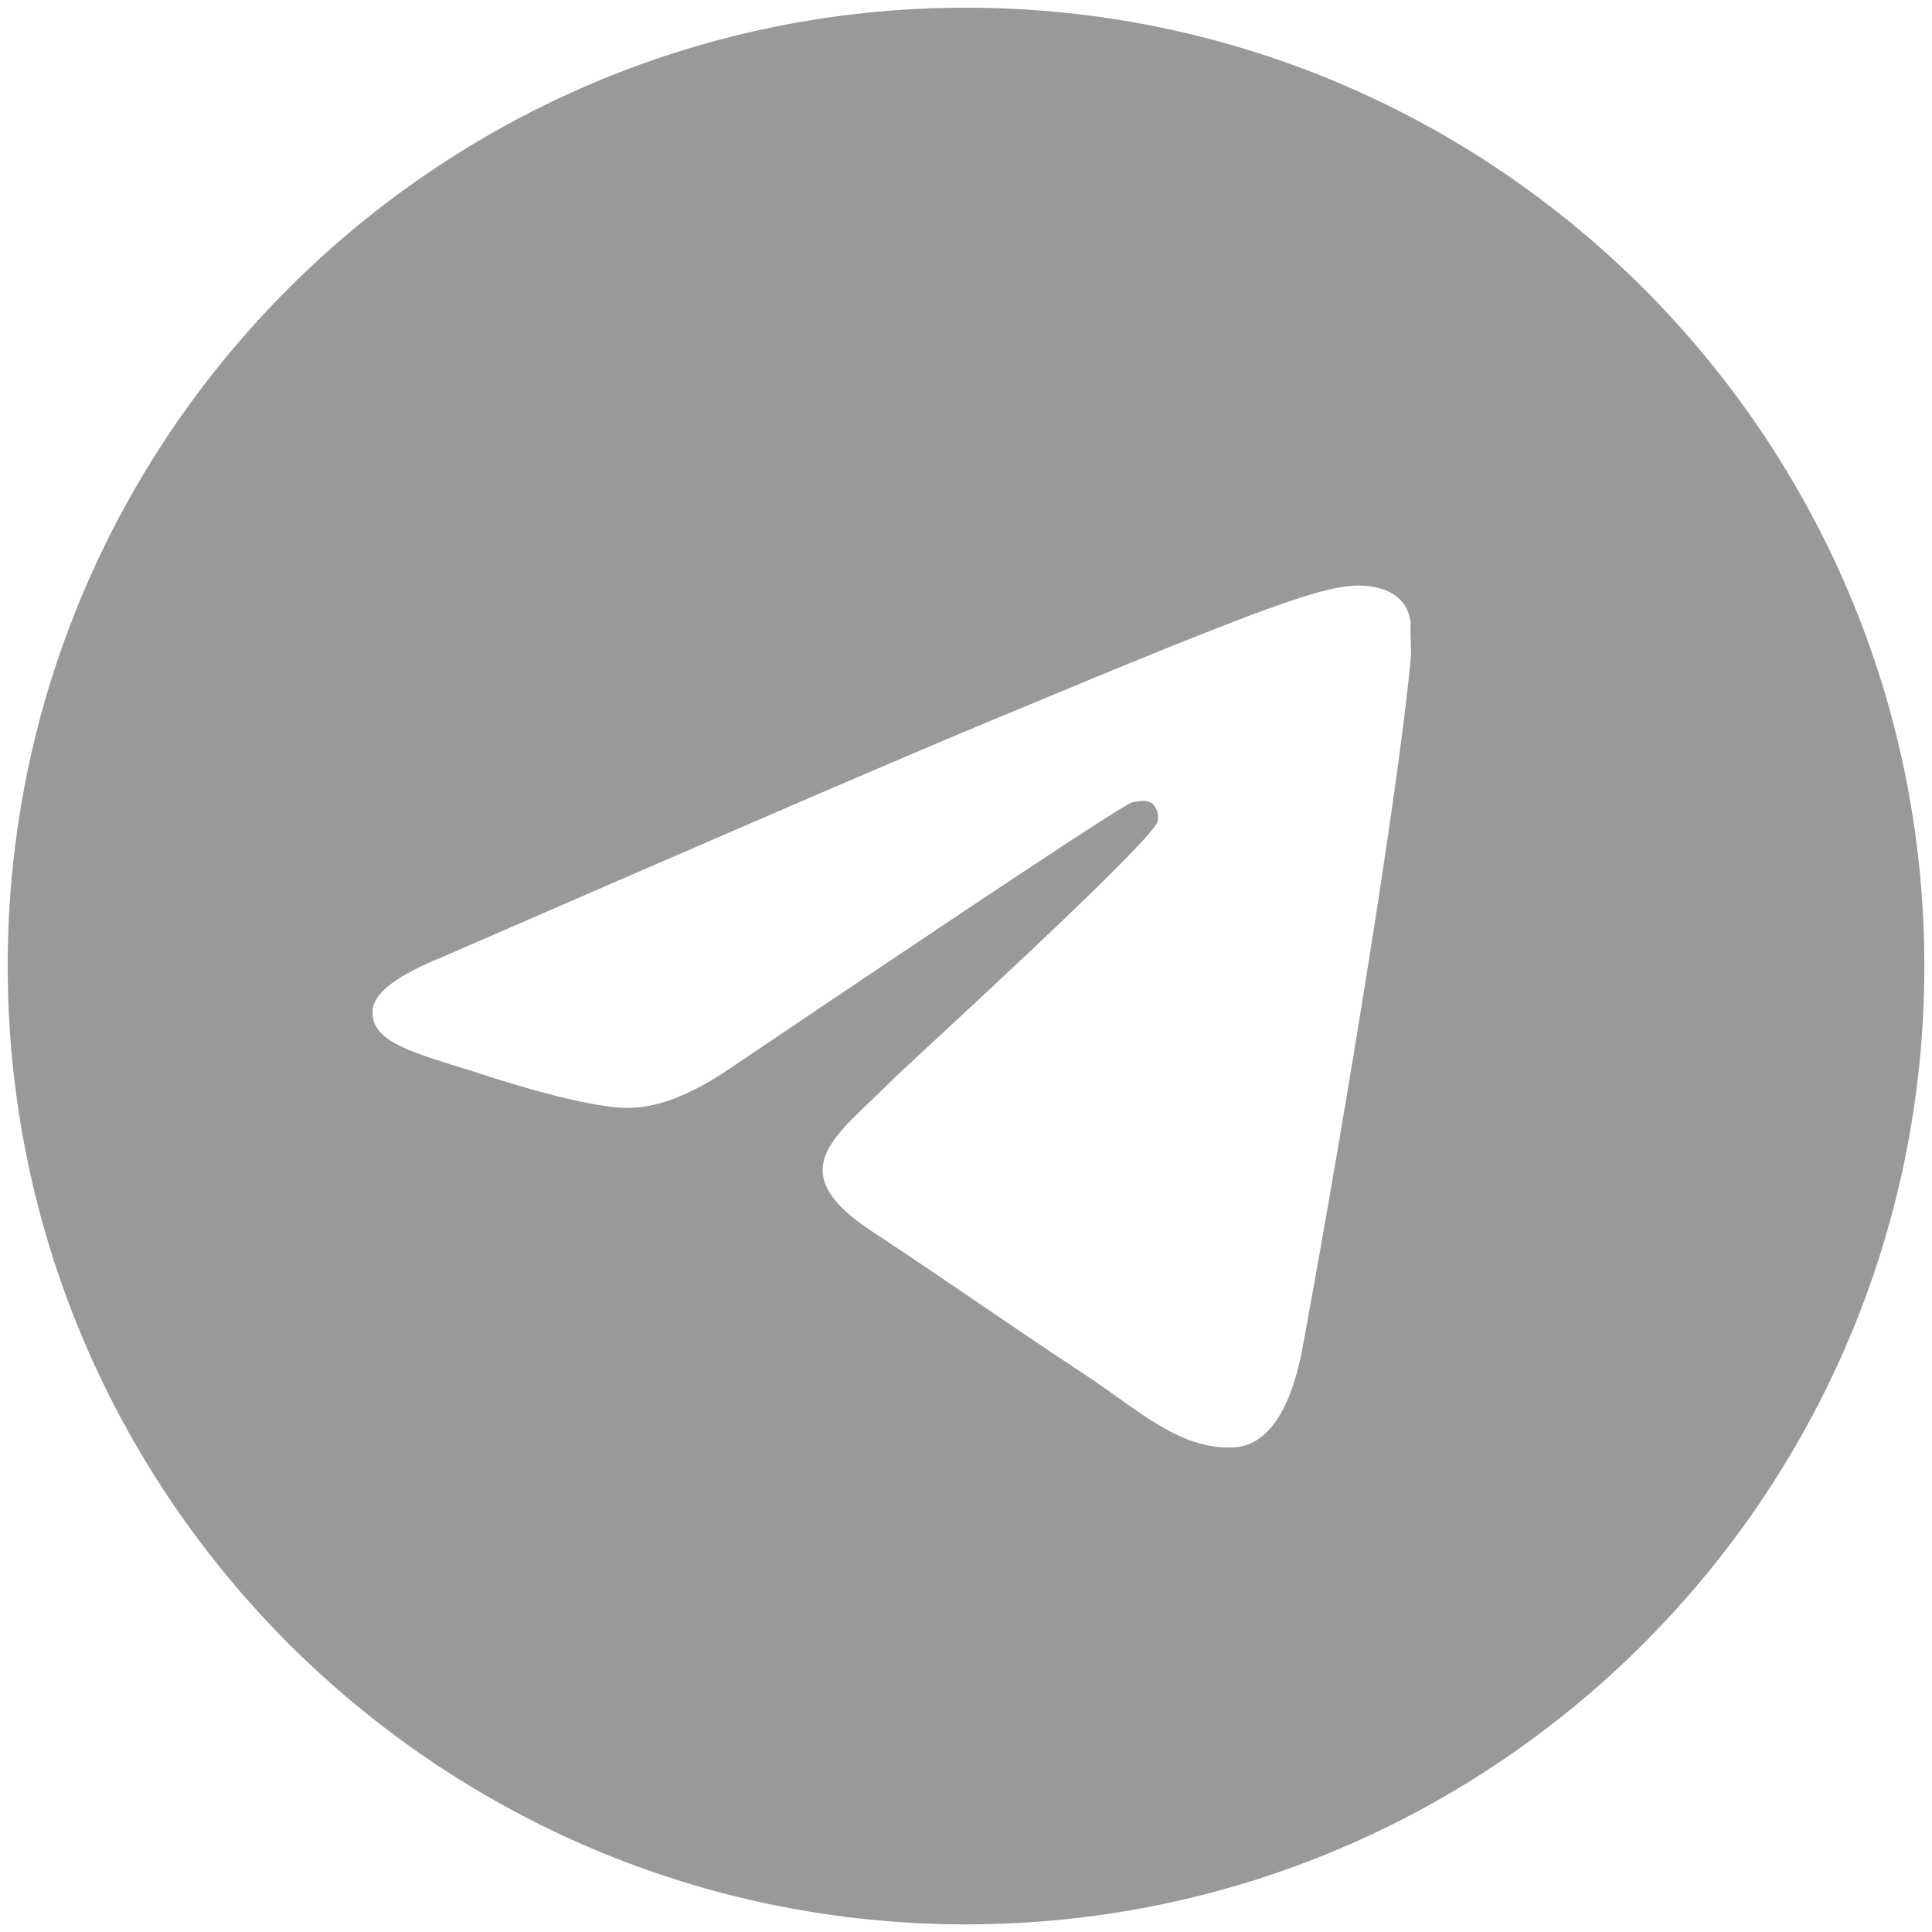
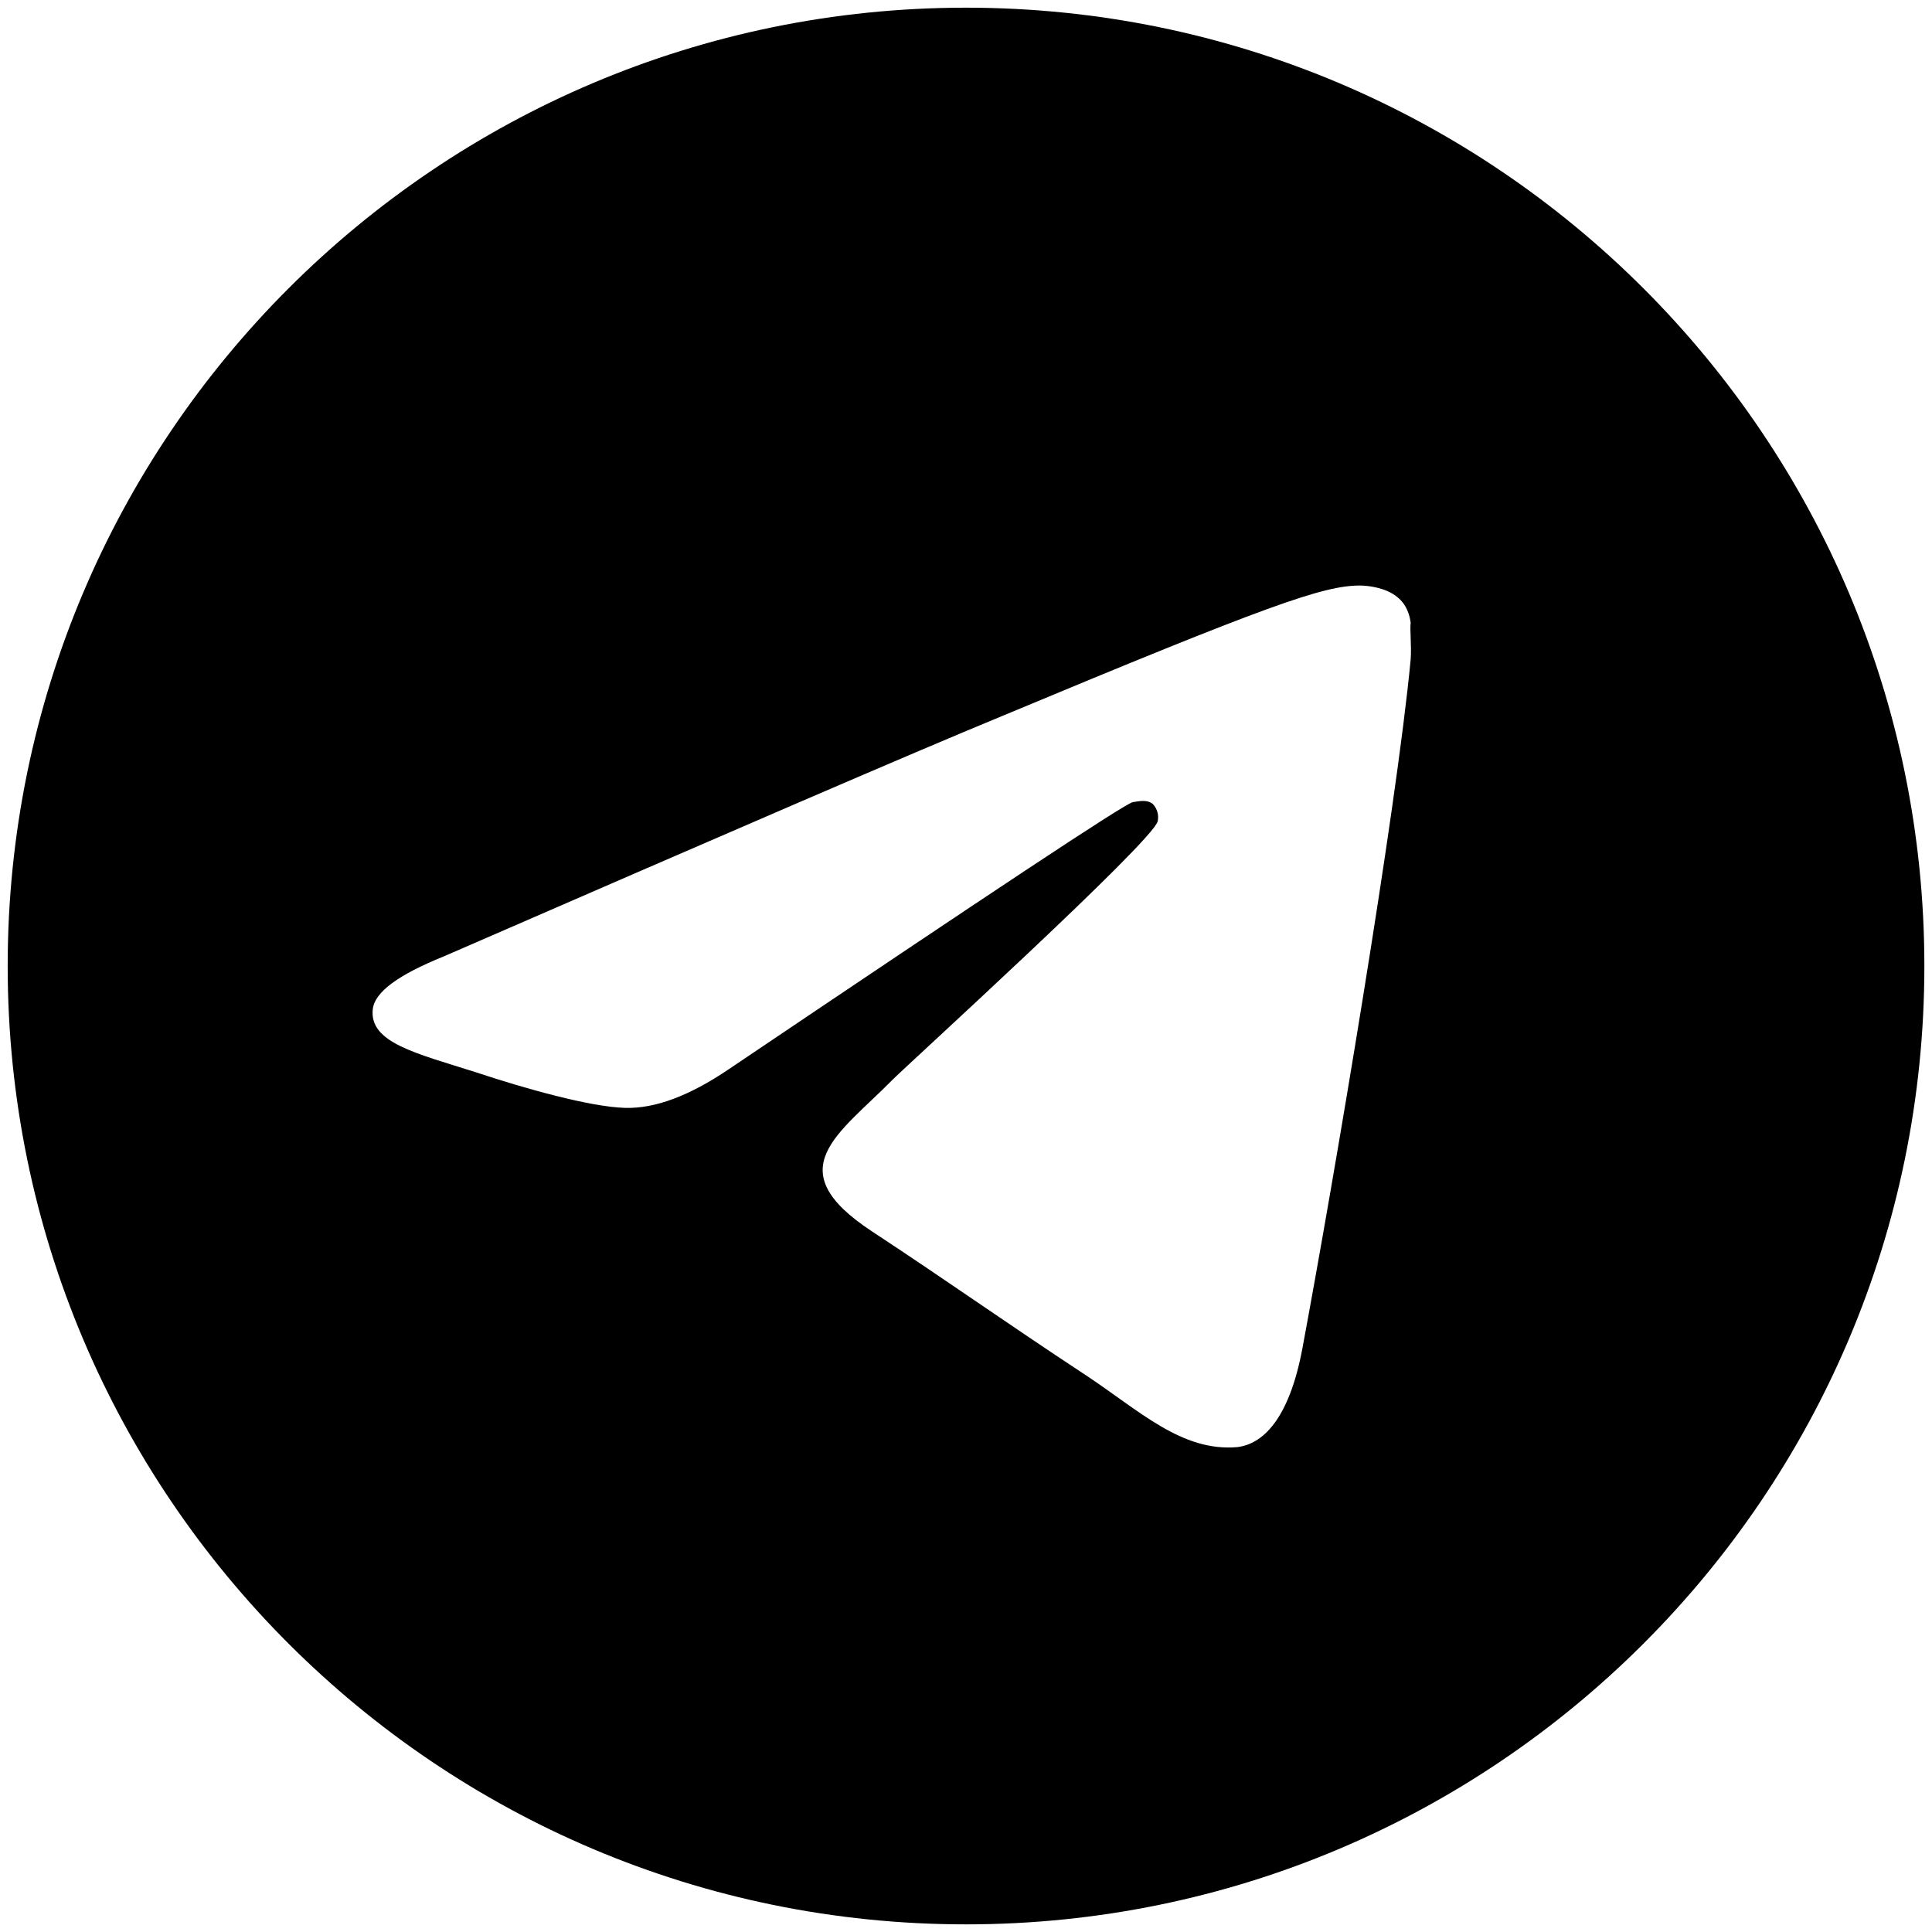
- <svg xmlns="http://www.w3.org/2000/svg" width="42" height="42" viewBox="0 0 42 42" fill="none">
-   <path d="M21 0.167C9.5 0.167 0.167 9.5 0.167 21C0.167 32.5 9.5 41.834 21 41.834C32.5 41.834 41.834 32.5 41.834 21C41.834 9.5 32.5 0.167 21 0.167ZM30.667 14.334C30.355 17.625 29 25.625 28.313 29.313C28.021 30.875 27.438 31.396 26.896 31.459C25.688 31.563 24.771 30.667 23.605 29.896C21.771 28.688 20.73 27.938 18.959 26.771C16.896 25.417 18.23 24.667 19.417 23.459C19.73 23.146 25.063 18.292 25.167 17.855C25.181 17.788 25.18 17.719 25.161 17.654C25.143 17.589 25.109 17.529 25.063 17.48C24.938 17.375 24.771 17.417 24.625 17.438C24.438 17.48 21.521 19.417 15.834 23.25C15 23.813 14.25 24.105 13.584 24.084C12.834 24.063 11.417 23.667 10.354 23.313C9.042 22.896 8.021 22.667 8.104 21.938C8.146 21.563 8.667 21.188 9.646 20.792C15.729 18.146 19.771 16.396 21.792 15.563C27.584 13.146 28.771 12.729 29.563 12.729C29.73 12.729 30.125 12.771 30.375 12.979C30.584 13.146 30.646 13.375 30.667 13.542C30.646 13.667 30.688 14.042 30.667 14.334Z" fill="#999999" />
+ <svg xmlns="http://www.w3.org/2000/svg" width="42" height="42" viewBox="0 0 42 42" fill="currentColor">
+   <path d="M21 0.167C9.5 0.167 0.167 9.5 0.167 21C0.167 32.5 9.5 41.834 21 41.834C32.5 41.834 41.834 32.5 41.834 21C41.834 9.5 32.5 0.167 21 0.167ZM30.667 14.334C30.355 17.625 29 25.625 28.313 29.313C28.021 30.875 27.438 31.396 26.896 31.459C25.688 31.563 24.771 30.667 23.605 29.896C21.771 28.688 20.73 27.938 18.959 26.771C16.896 25.417 18.23 24.667 19.417 23.459C19.73 23.146 25.063 18.292 25.167 17.855C25.181 17.788 25.18 17.719 25.161 17.654C25.143 17.589 25.109 17.529 25.063 17.48C24.938 17.375 24.771 17.417 24.625 17.438C24.438 17.48 21.521 19.417 15.834 23.25C15 23.813 14.25 24.105 13.584 24.084C12.834 24.063 11.417 23.667 10.354 23.313C9.042 22.896 8.021 22.667 8.104 21.938C8.146 21.563 8.667 21.188 9.646 20.792C15.729 18.146 19.771 16.396 21.792 15.563C27.584 13.146 28.771 12.729 29.563 12.729C29.73 12.729 30.125 12.771 30.375 12.979C30.584 13.146 30.646 13.375 30.667 13.542C30.646 13.667 30.688 14.042 30.667 14.334Z" fill="currentColor" />
</svg>
